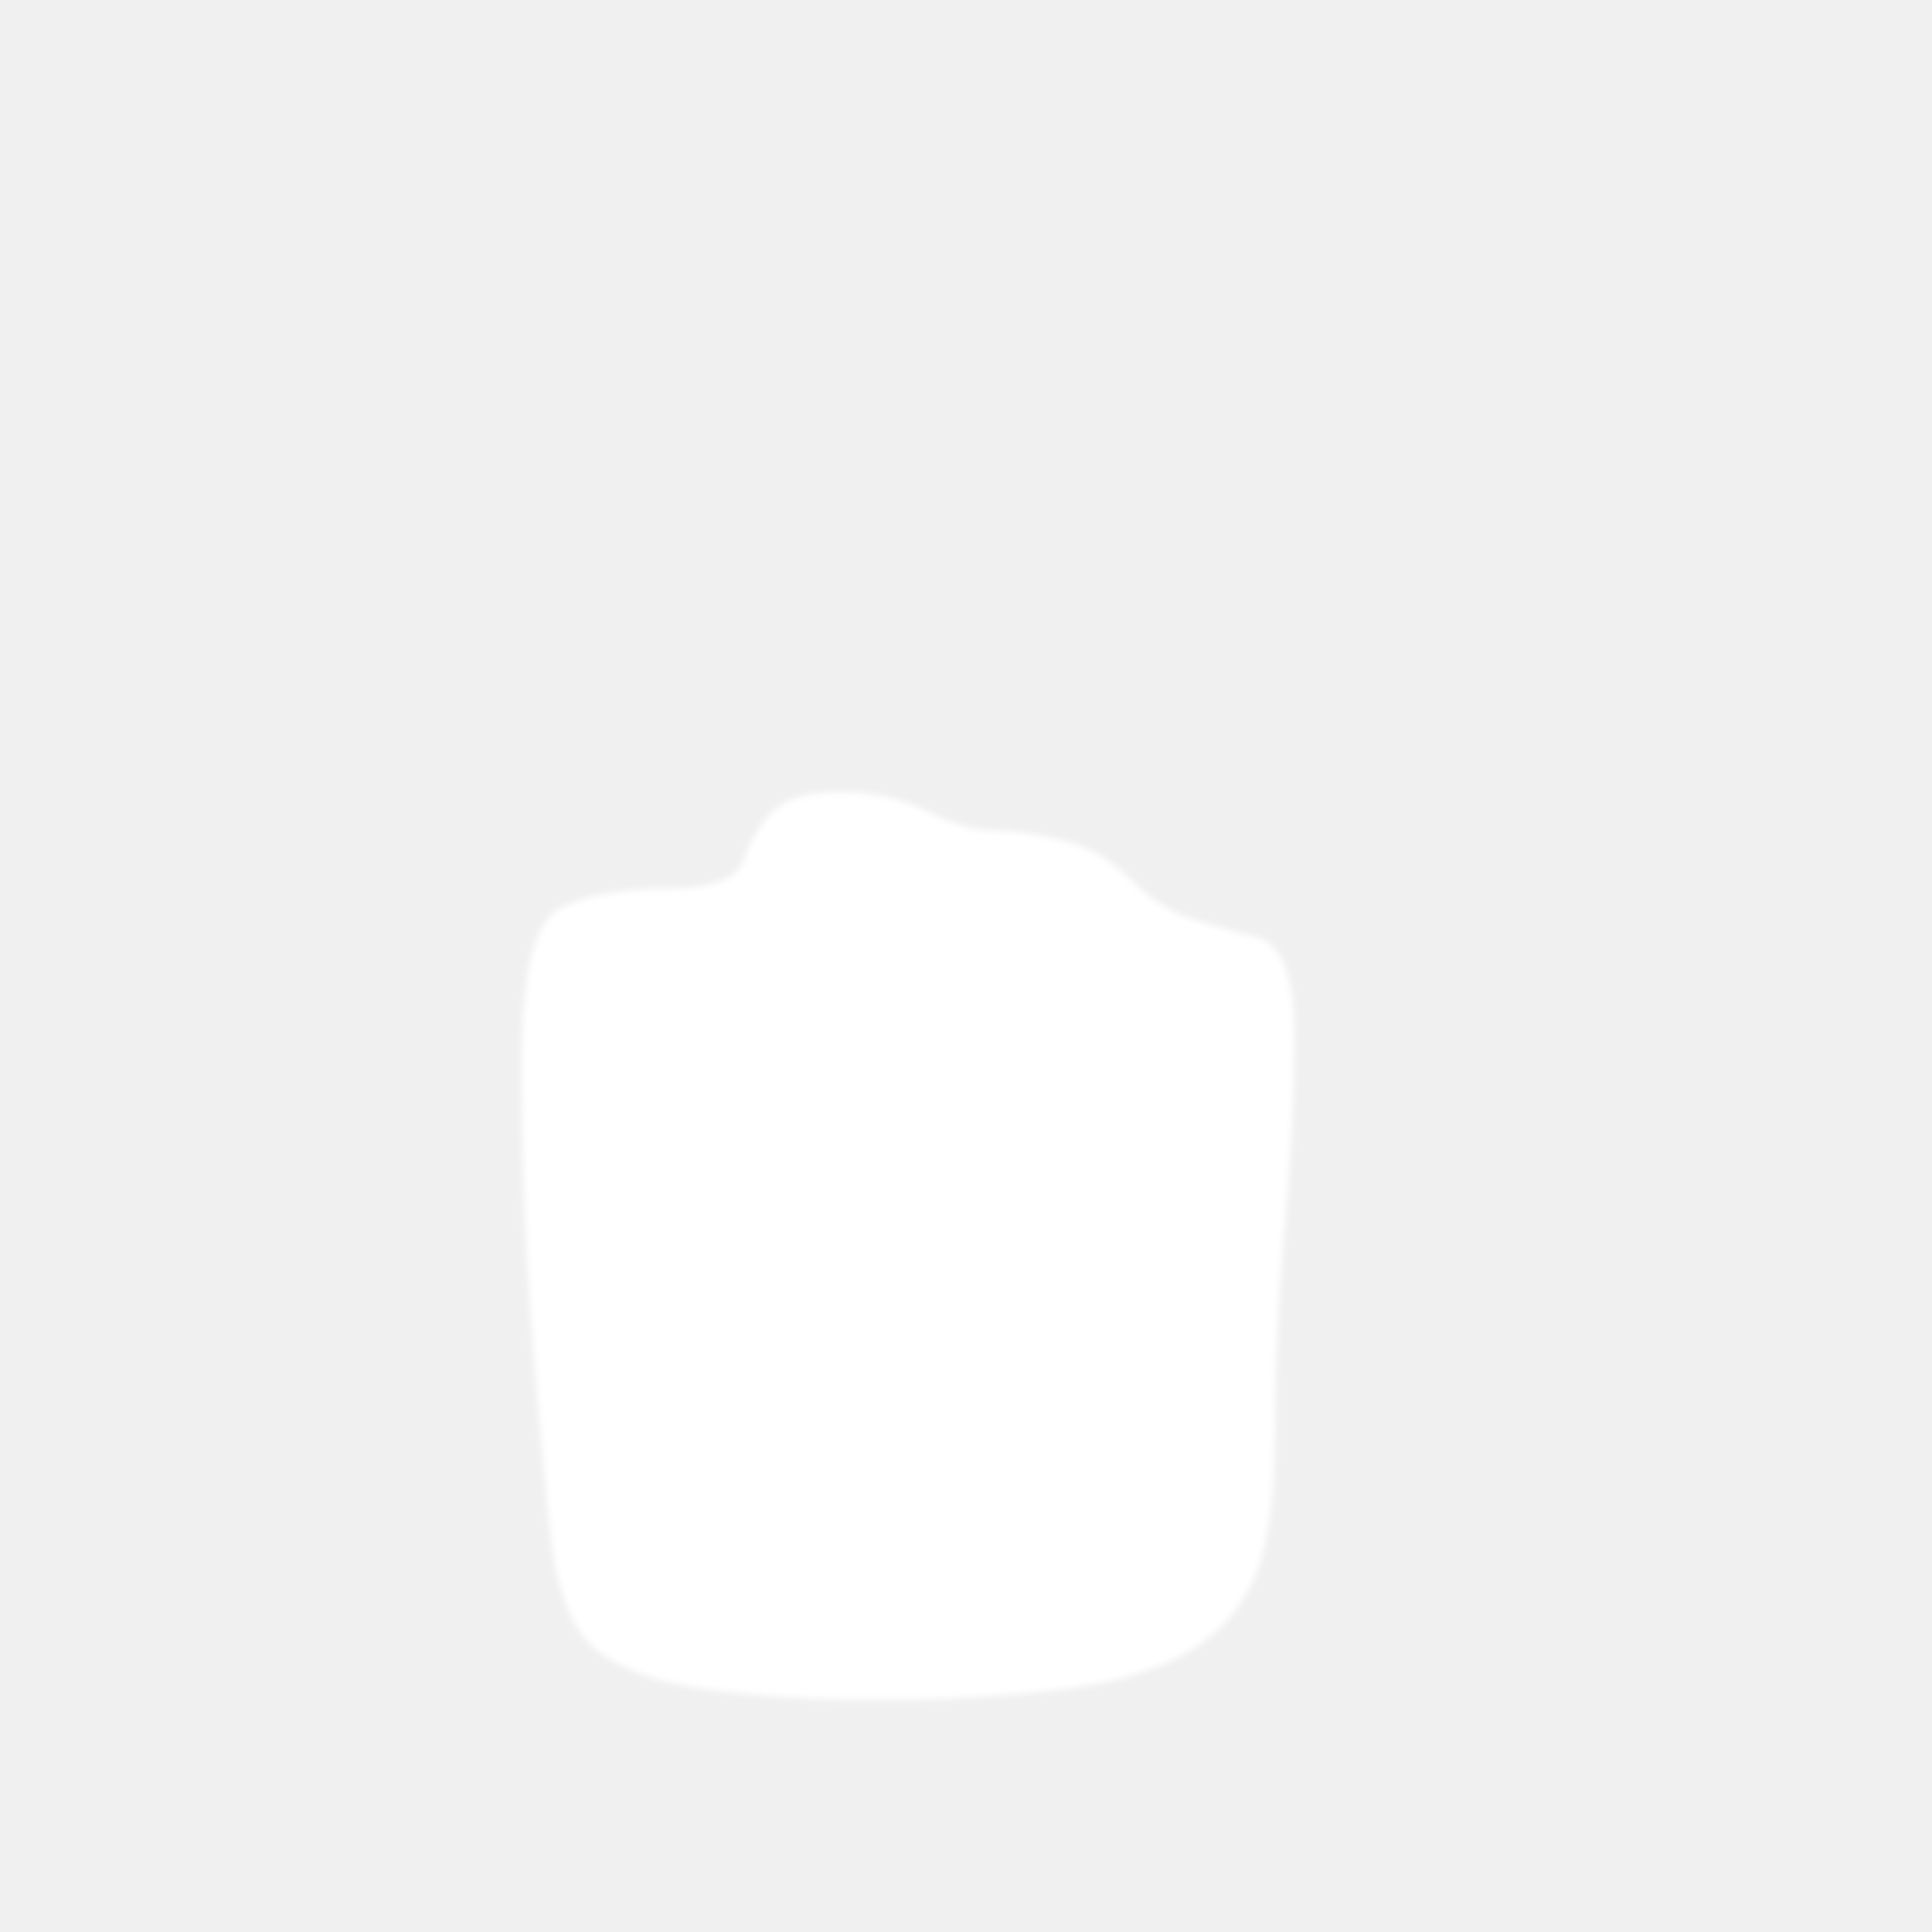
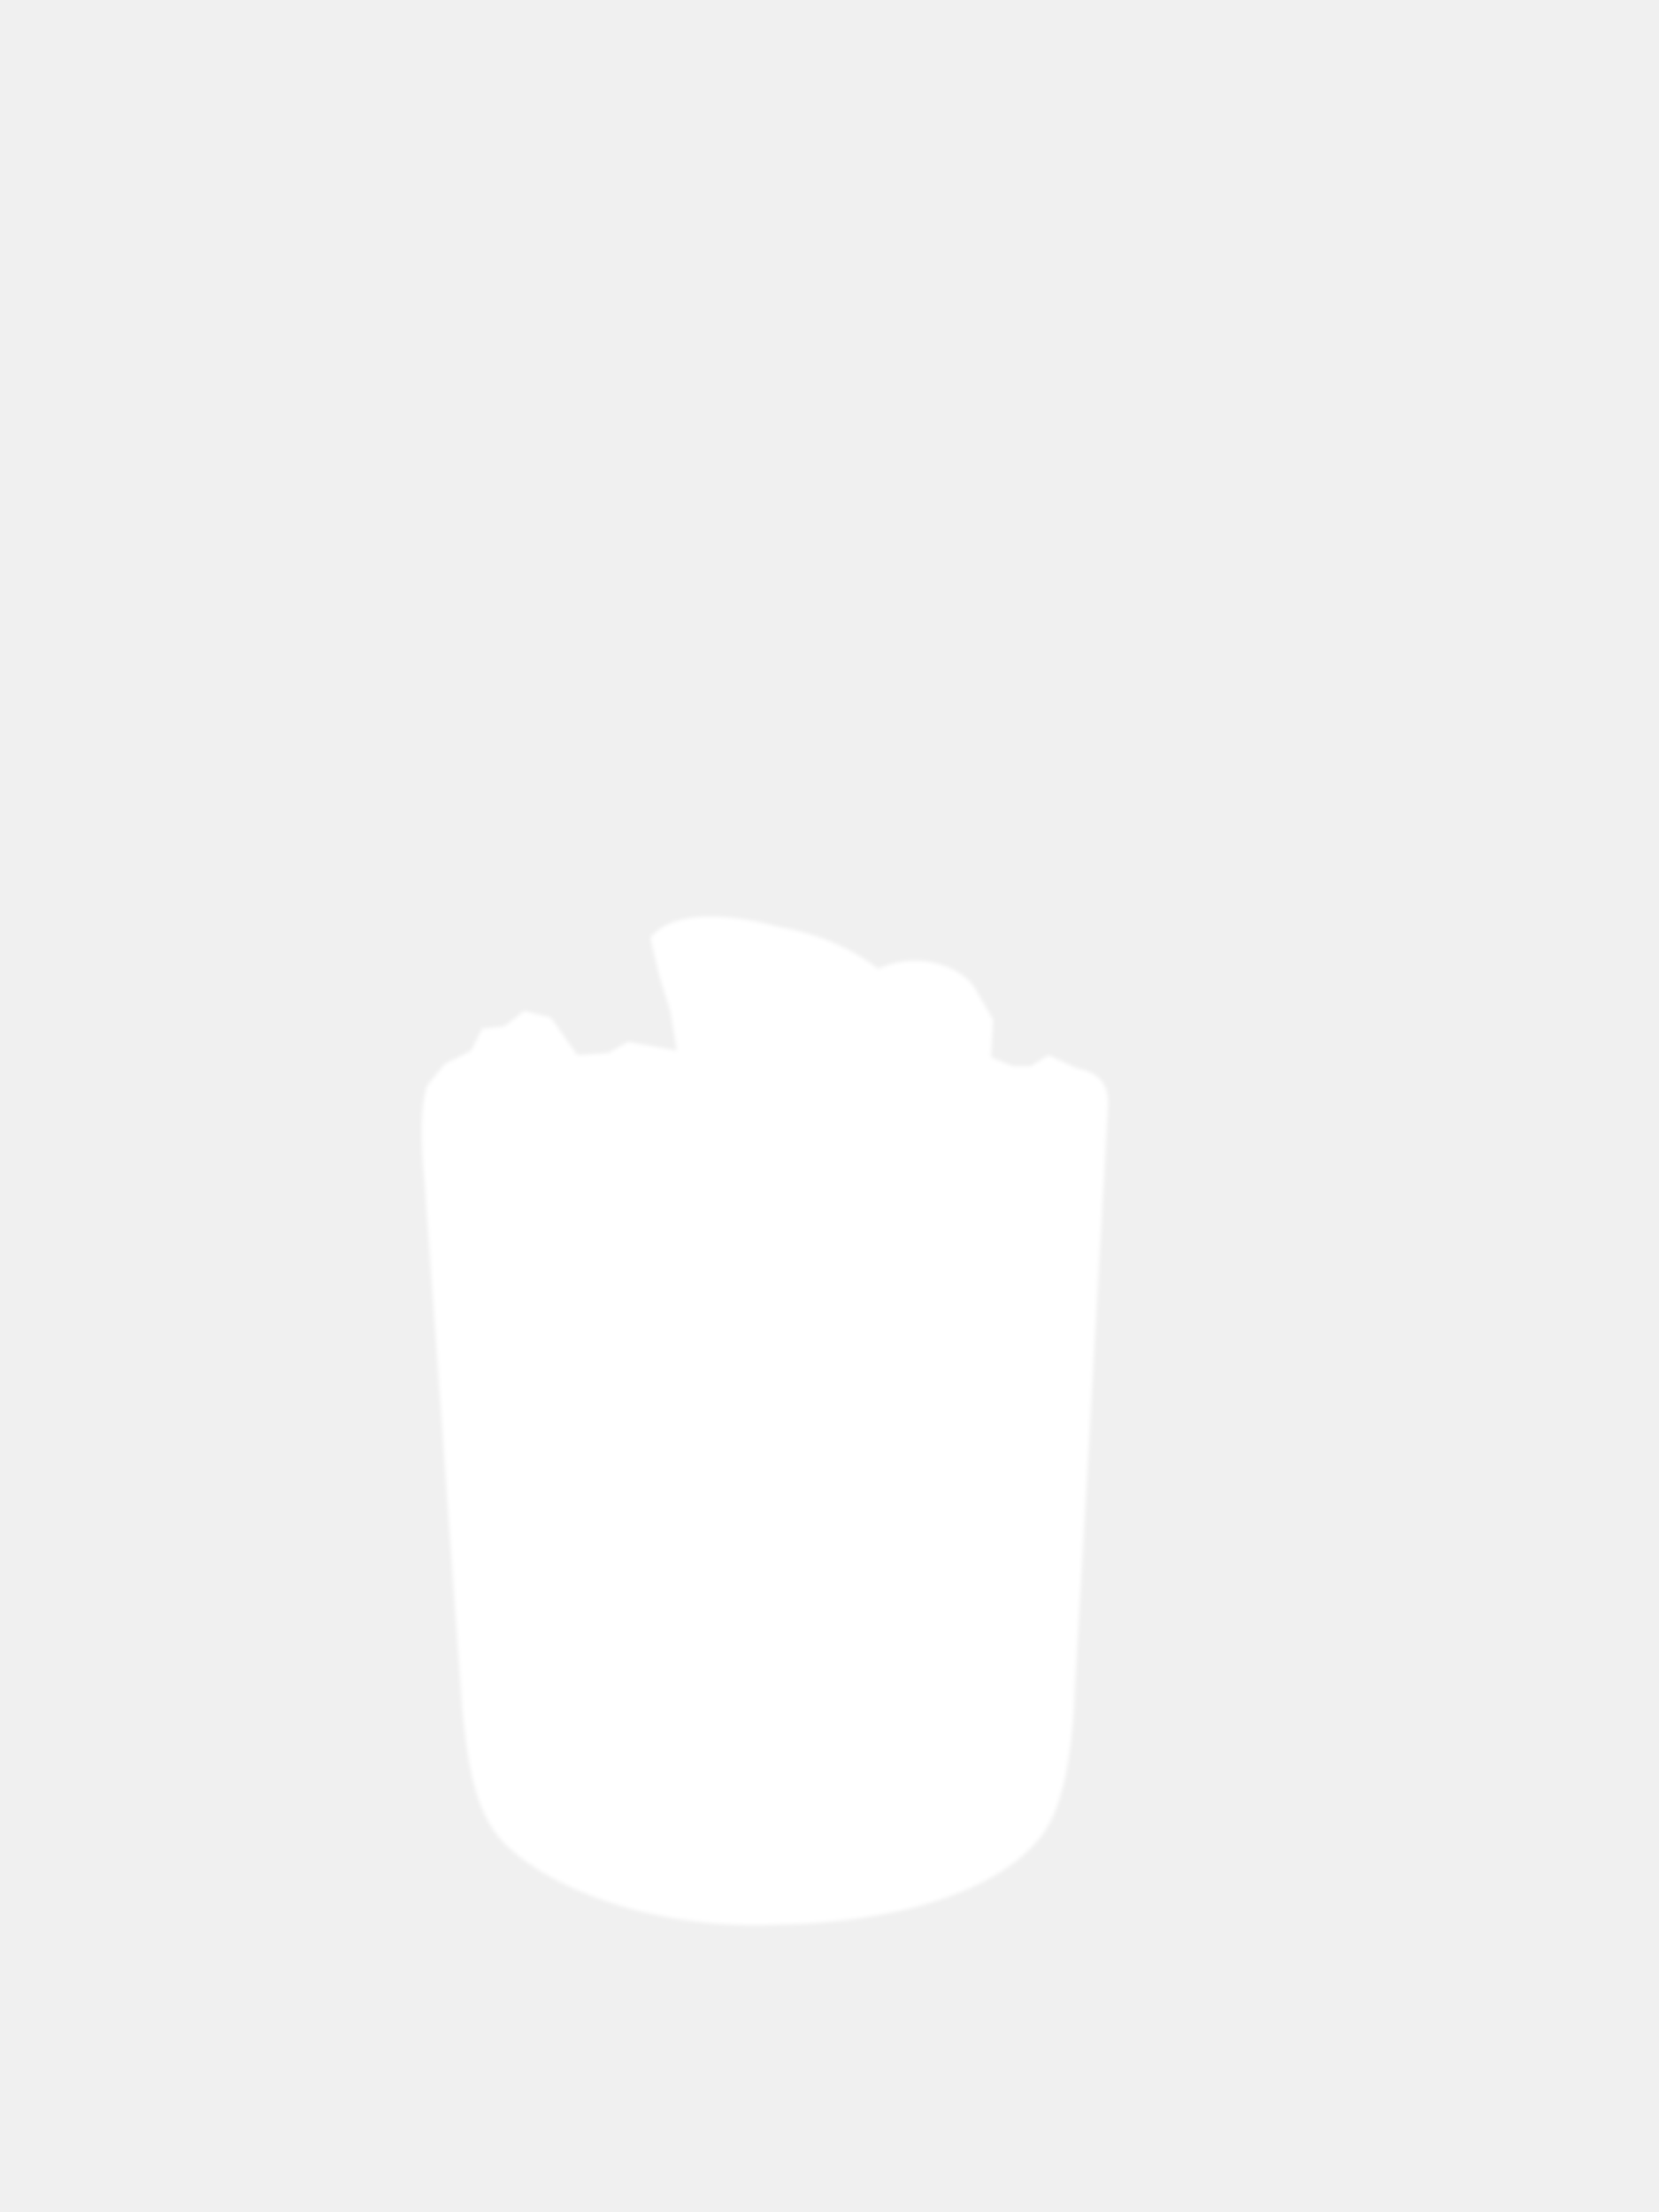
- <svg xmlns="http://www.w3.org/2000/svg" viewBox="0 0 1000 1000" preserveAspectRatio="none">
+ <svg xmlns="http://www.w3.org/2000/svg" viewBox="0 0 750 1000" preserveAspectRatio="none">
  <defs>
-     <filter id="b" x="-5%" y="-5%" width="110%" height="110%">
-       <feGaussianBlur stdDeviation="1.8" />
+     <filter id="suave" x="-5%" y="-5%" width="110%" height="110%">
+       <feGaussianBlur stdDeviation=".8" />
    </filter>
  </defs>
-   <path fill="white" filter="url(#b)" d="M 270.0 550.0 Q 270.0 480.0 290.0 470.0 Q 310.0 460.0 345.0 460.0 Q 380.0 460.0 385.0 445.0 Q 390.0 430.0 400.0 420.0 Q 410.0 410.0 435.0 410.0 Q 460.0 410.0 480.0 420.0 Q 500.0 430.0 515.0 430.0 Q 530.0 430.0 550.0 435.0 Q 570.0 440.0 585.0 455.0 Q 600.0 470.0 615.0 475.0 Q 630.0 480.0 650.0 485.0 Q 670.0 490.0 670.0 535.0 Q 670.0 580.0 665.0 635.0 Q 660.0 690.0 660.0 740.0 Q 660.0 790.0 650.0 815.0 Q 640.0 840.0 615.0 855.0 Q 590.0 870.0 545.0 875.0 Q 500.0 880.0 455.0 880.0 Q 410.0 880.0 370.0 875.0 Q 330.0 870.0 310.0 855.0 Q 290.0 840.0 285.0 795.0 Q 280.0 750.0 275.0 685.0 Q 270.0 620.0 270.0 550.0 Z" />
+   <path fill="white" filter="url(#suave)" d="M193 491 L201 481 213 475 218 465 228 464 237 457 249 460 261 477 275 476 284 471 306 475 303 457 298 441 294 424 C305 410 334 414 352 419 C369 422 384 428 397 438 C414 430 436 436 442 449 L449 461 448 478 458 482 466 482 474 477 487 483 C497 485 501 490 501 499 L492 658 486 762 C485 791 481 818 470 831 C450 856 403 869 354 870 C300 873 254 856 232 837 C216 824 212 803 209 773 L192 535 C190 516 190 501 193 491 Z" />
</svg>
